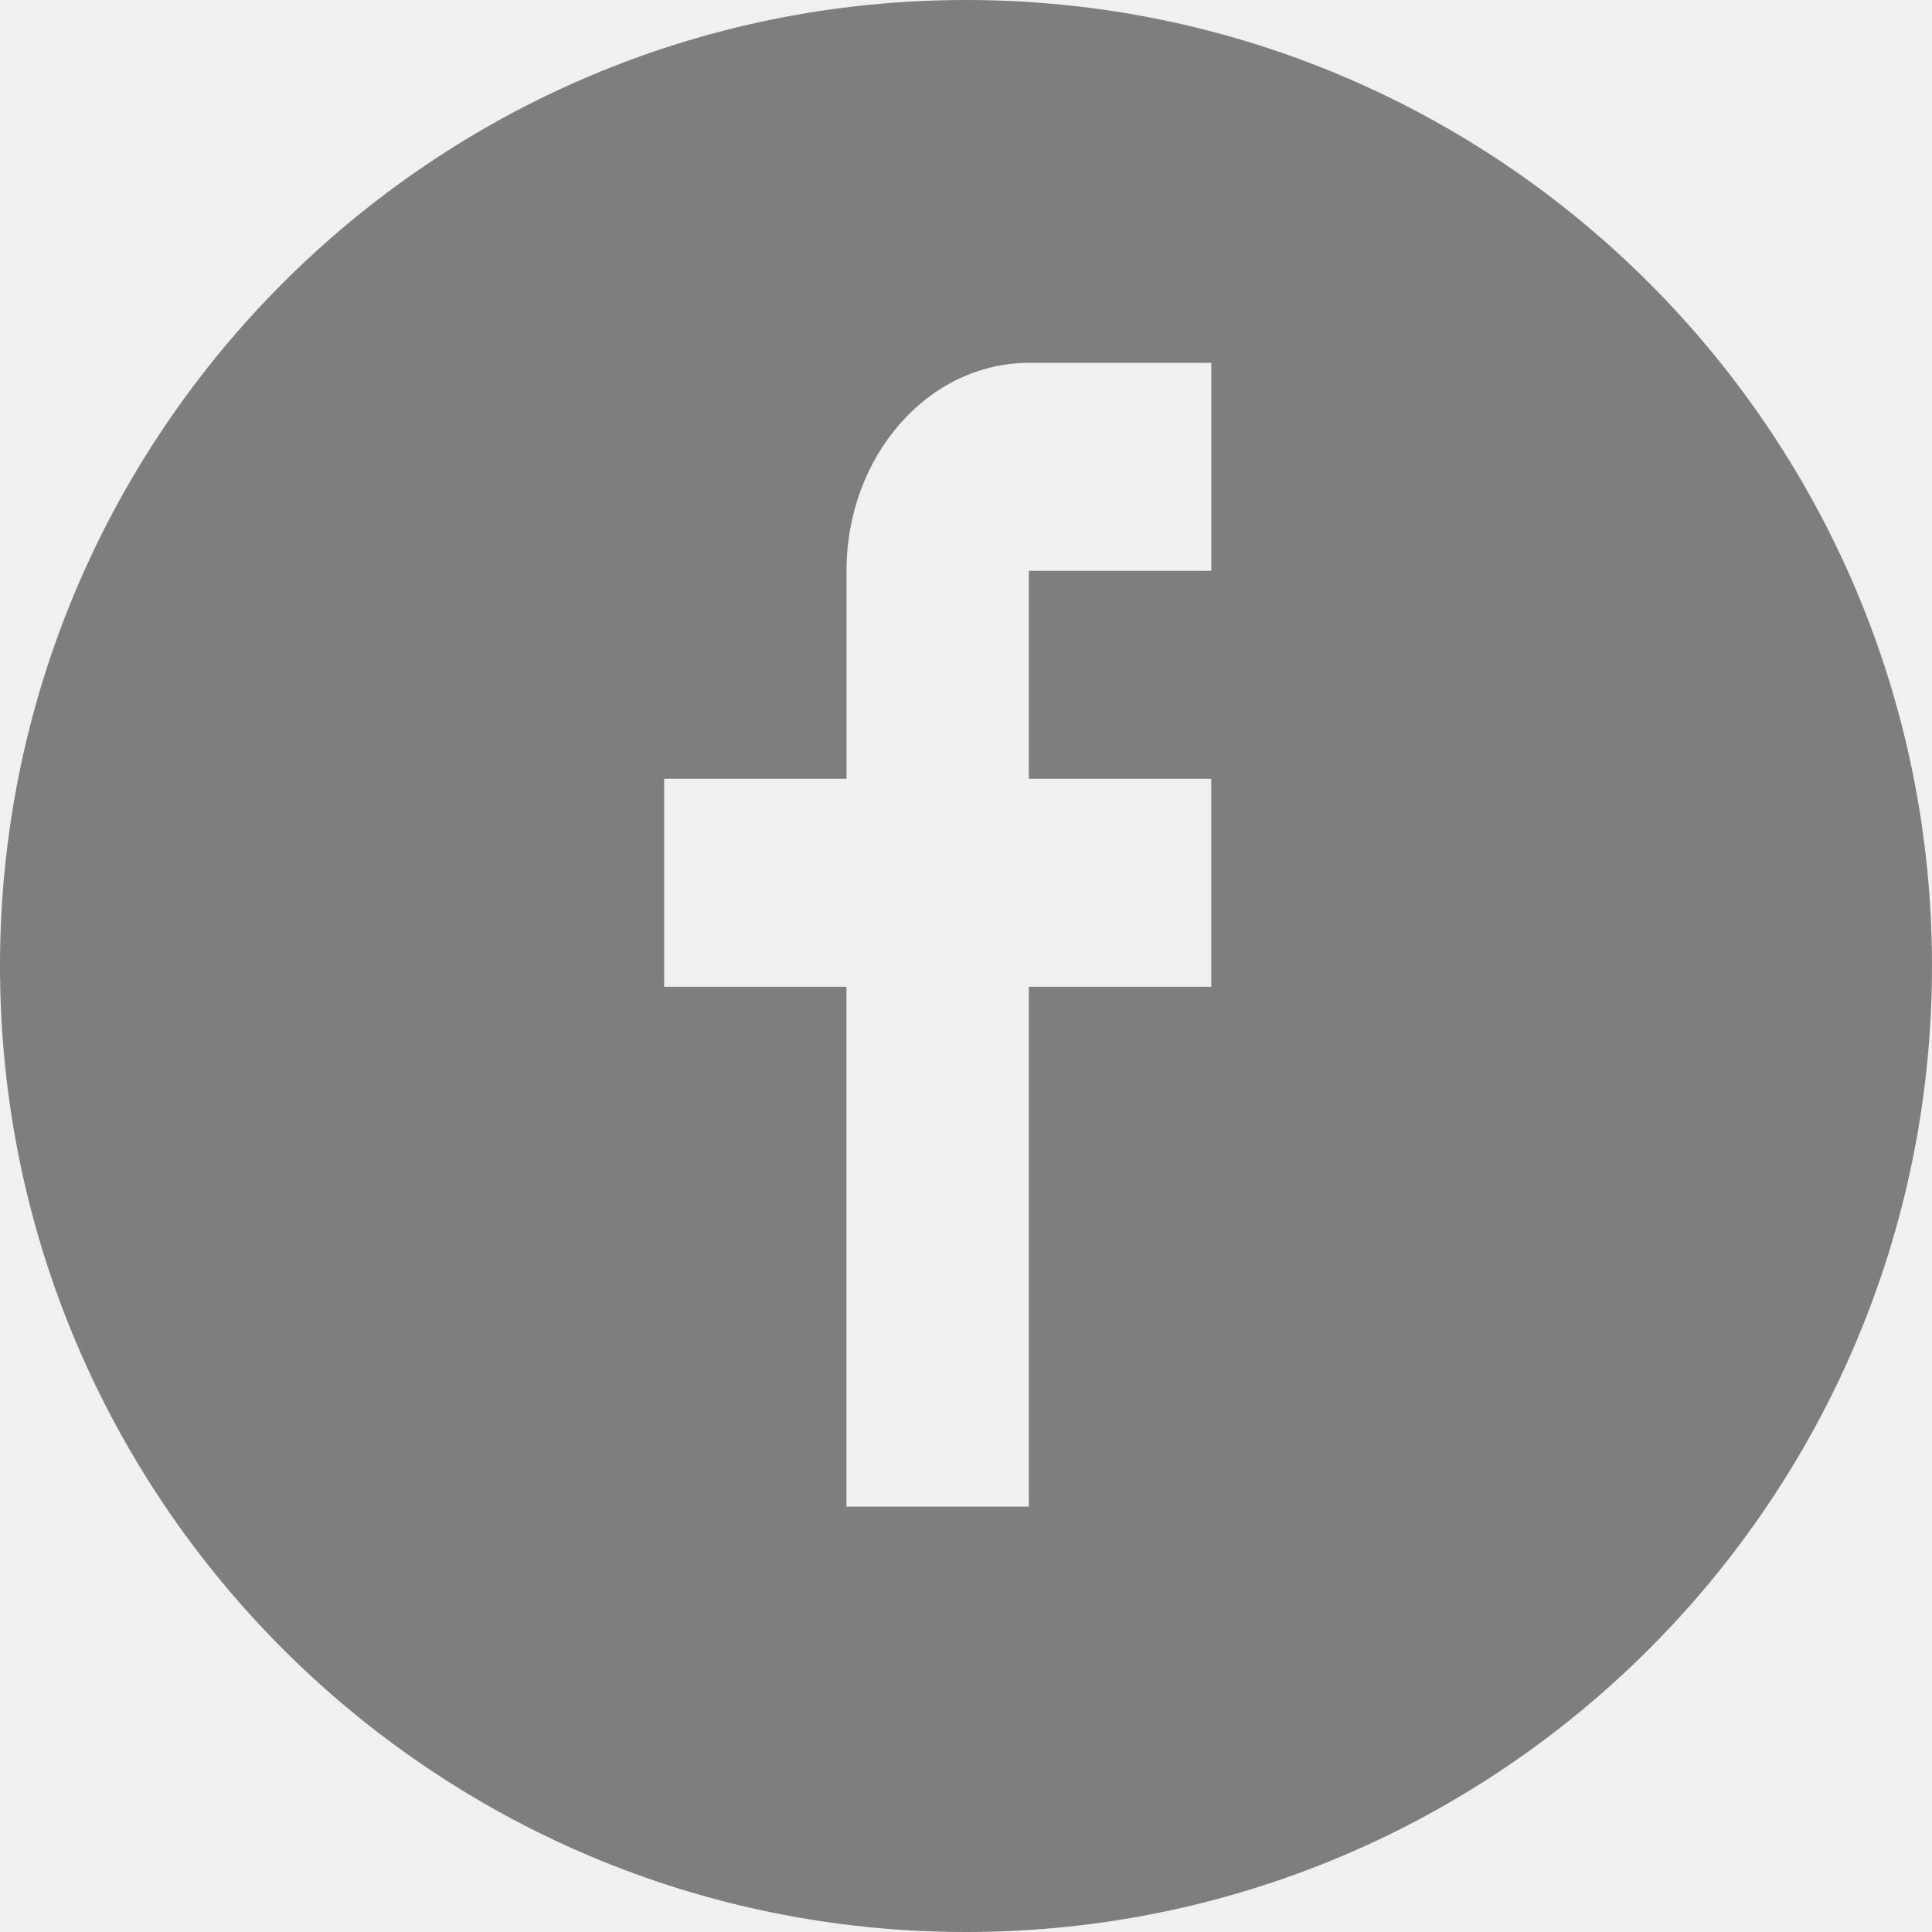
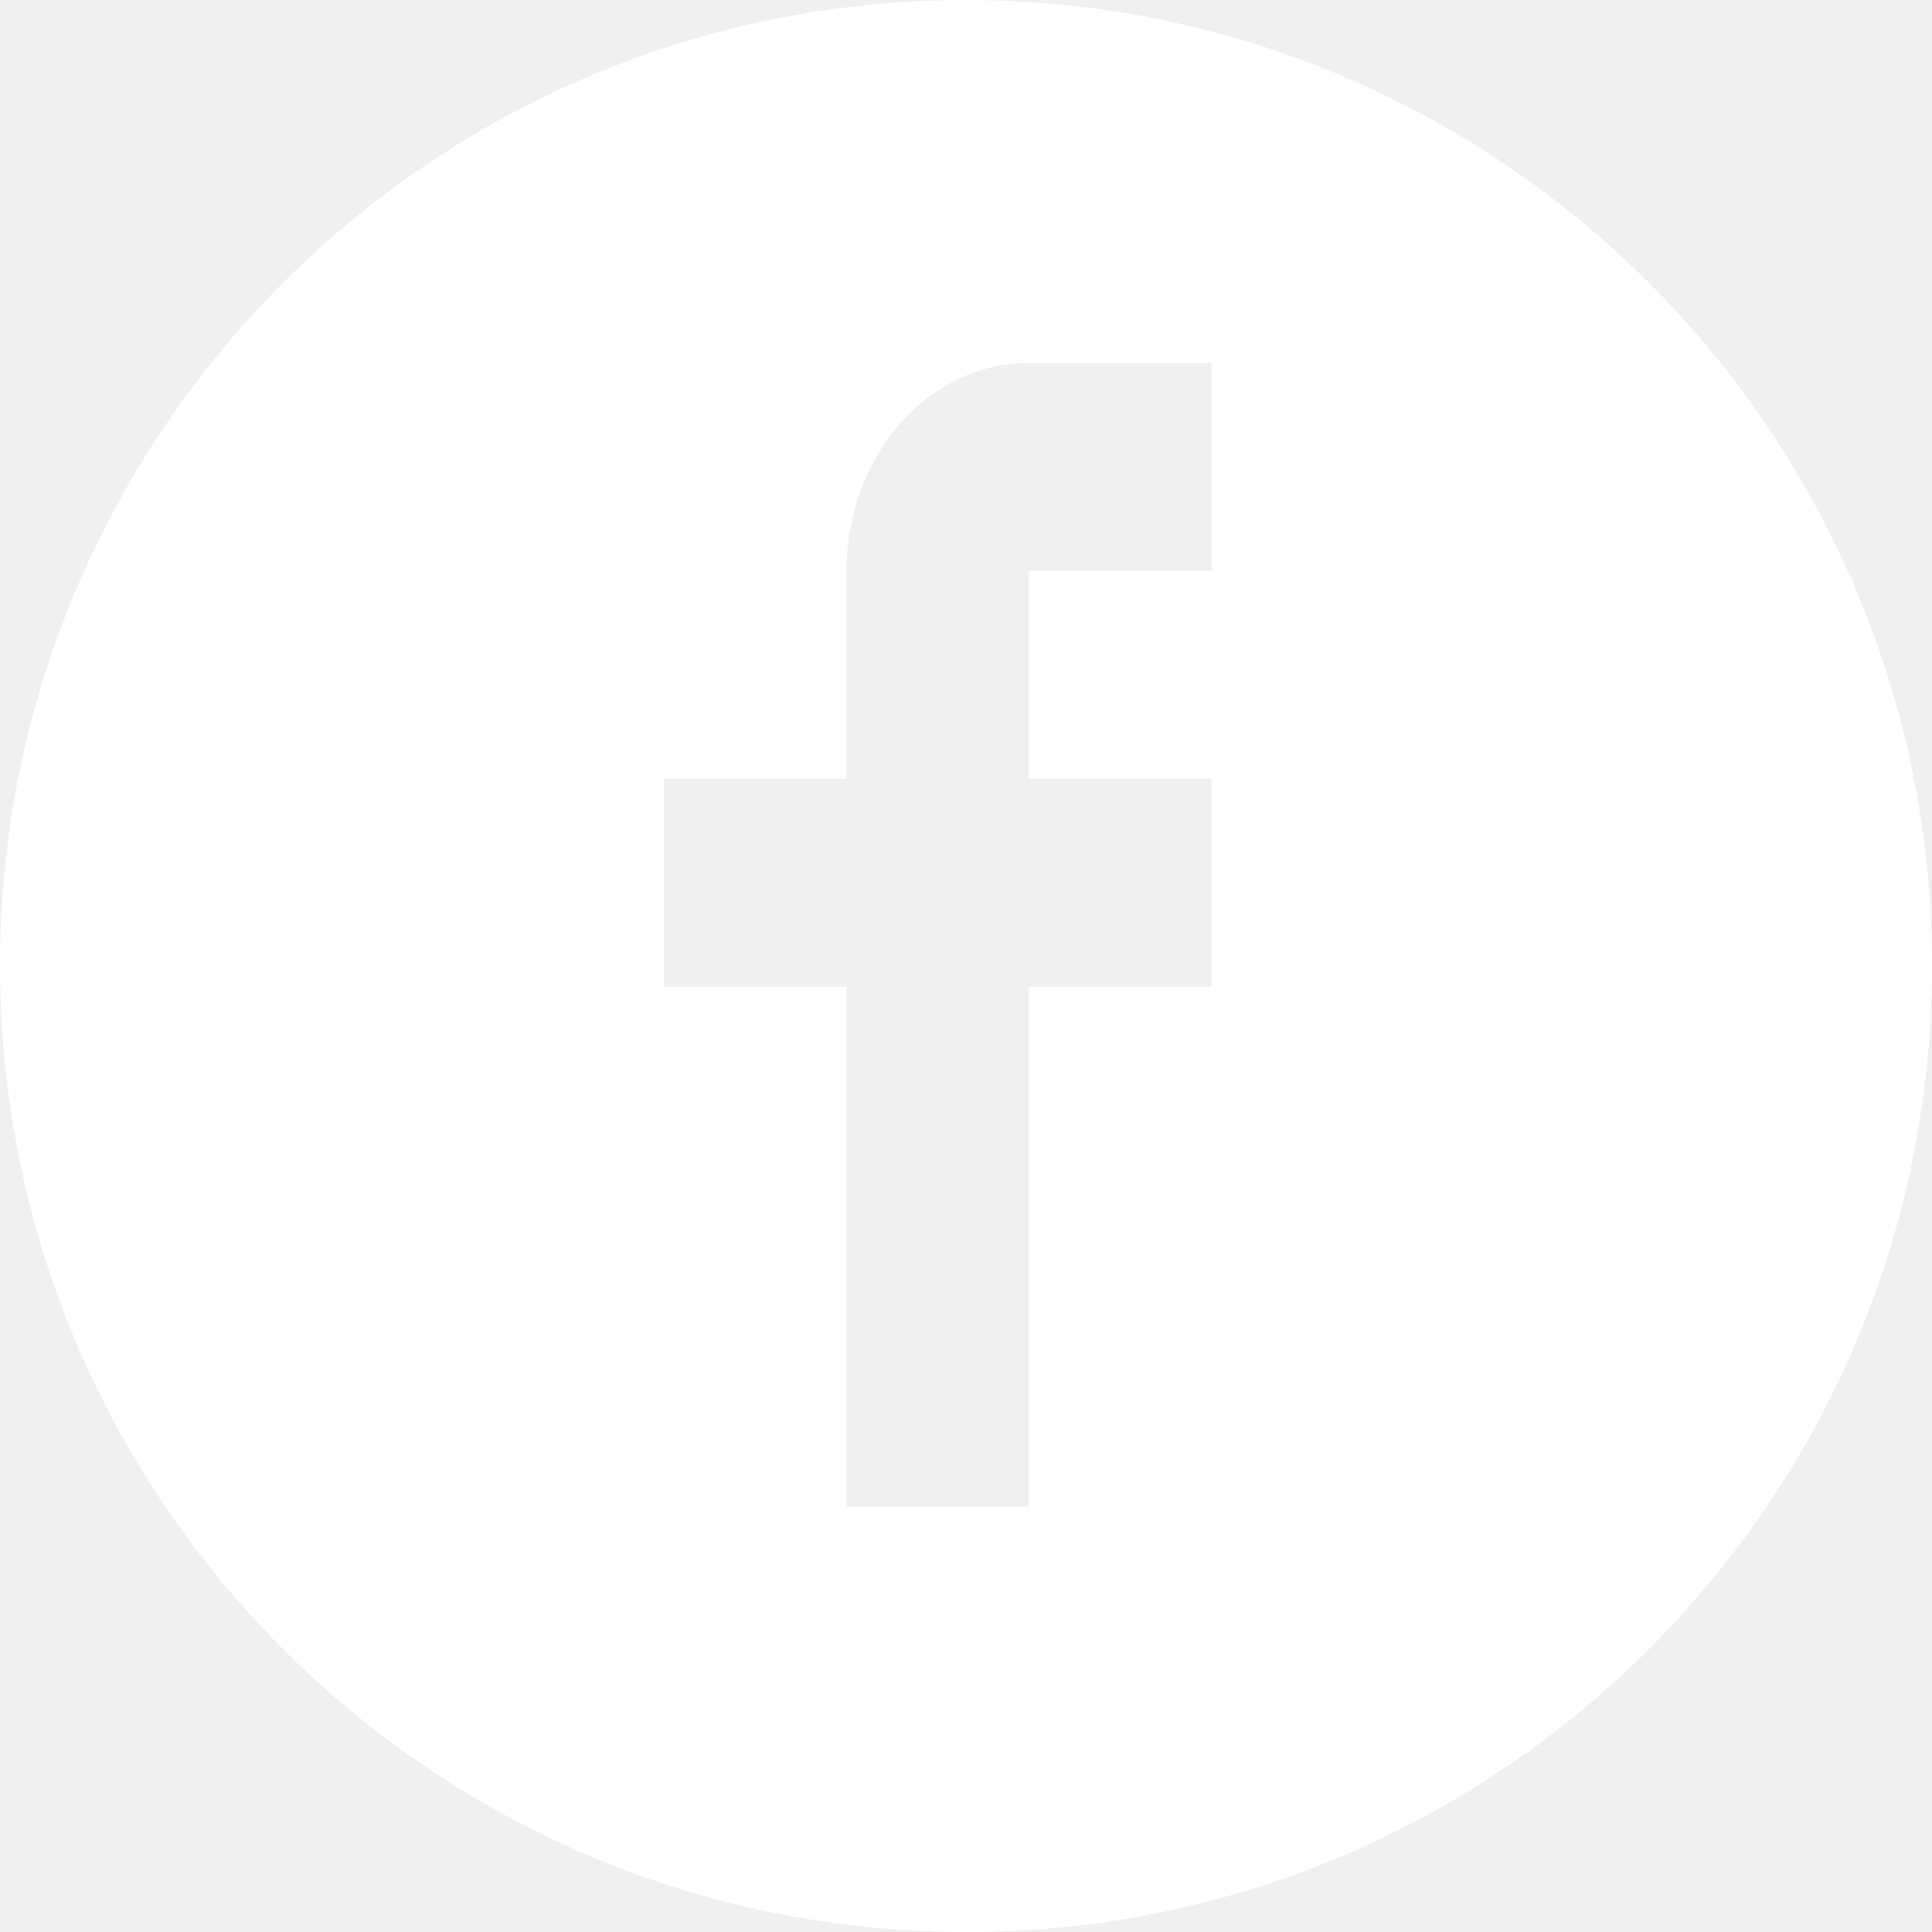
<svg xmlns="http://www.w3.org/2000/svg" width="32" height="32" viewBox="0 0 32 32">
-   <path fill="#7e7e7e" d="M16 0C7.164 0 0 7.163 0 16s7.164 16 16 16c8.837 0 16-7.164 16-16S24.837 0 16 0zm4.062 9.455h-3.021v3.444h3.021v3.445h-3.021v8.61H14.02v-8.61H11v-3.445h3.021V9.455c0-1.902 1.353-3.445 3.021-3.445h3.021v3.445z" />
+   <path fill="#ffffff" d="M16 0C7.164 0 0 7.163 0 16s7.164 16 16 16c8.837 0 16-7.164 16-16S24.837 0 16 0zm4.062 9.455h-3.021v3.444h3.021v3.445h-3.021v8.61H14.02v-8.61H11v-3.445h3.021V9.455c0-1.902 1.353-3.445 3.021-3.445h3.021v3.445z" />
</svg>
